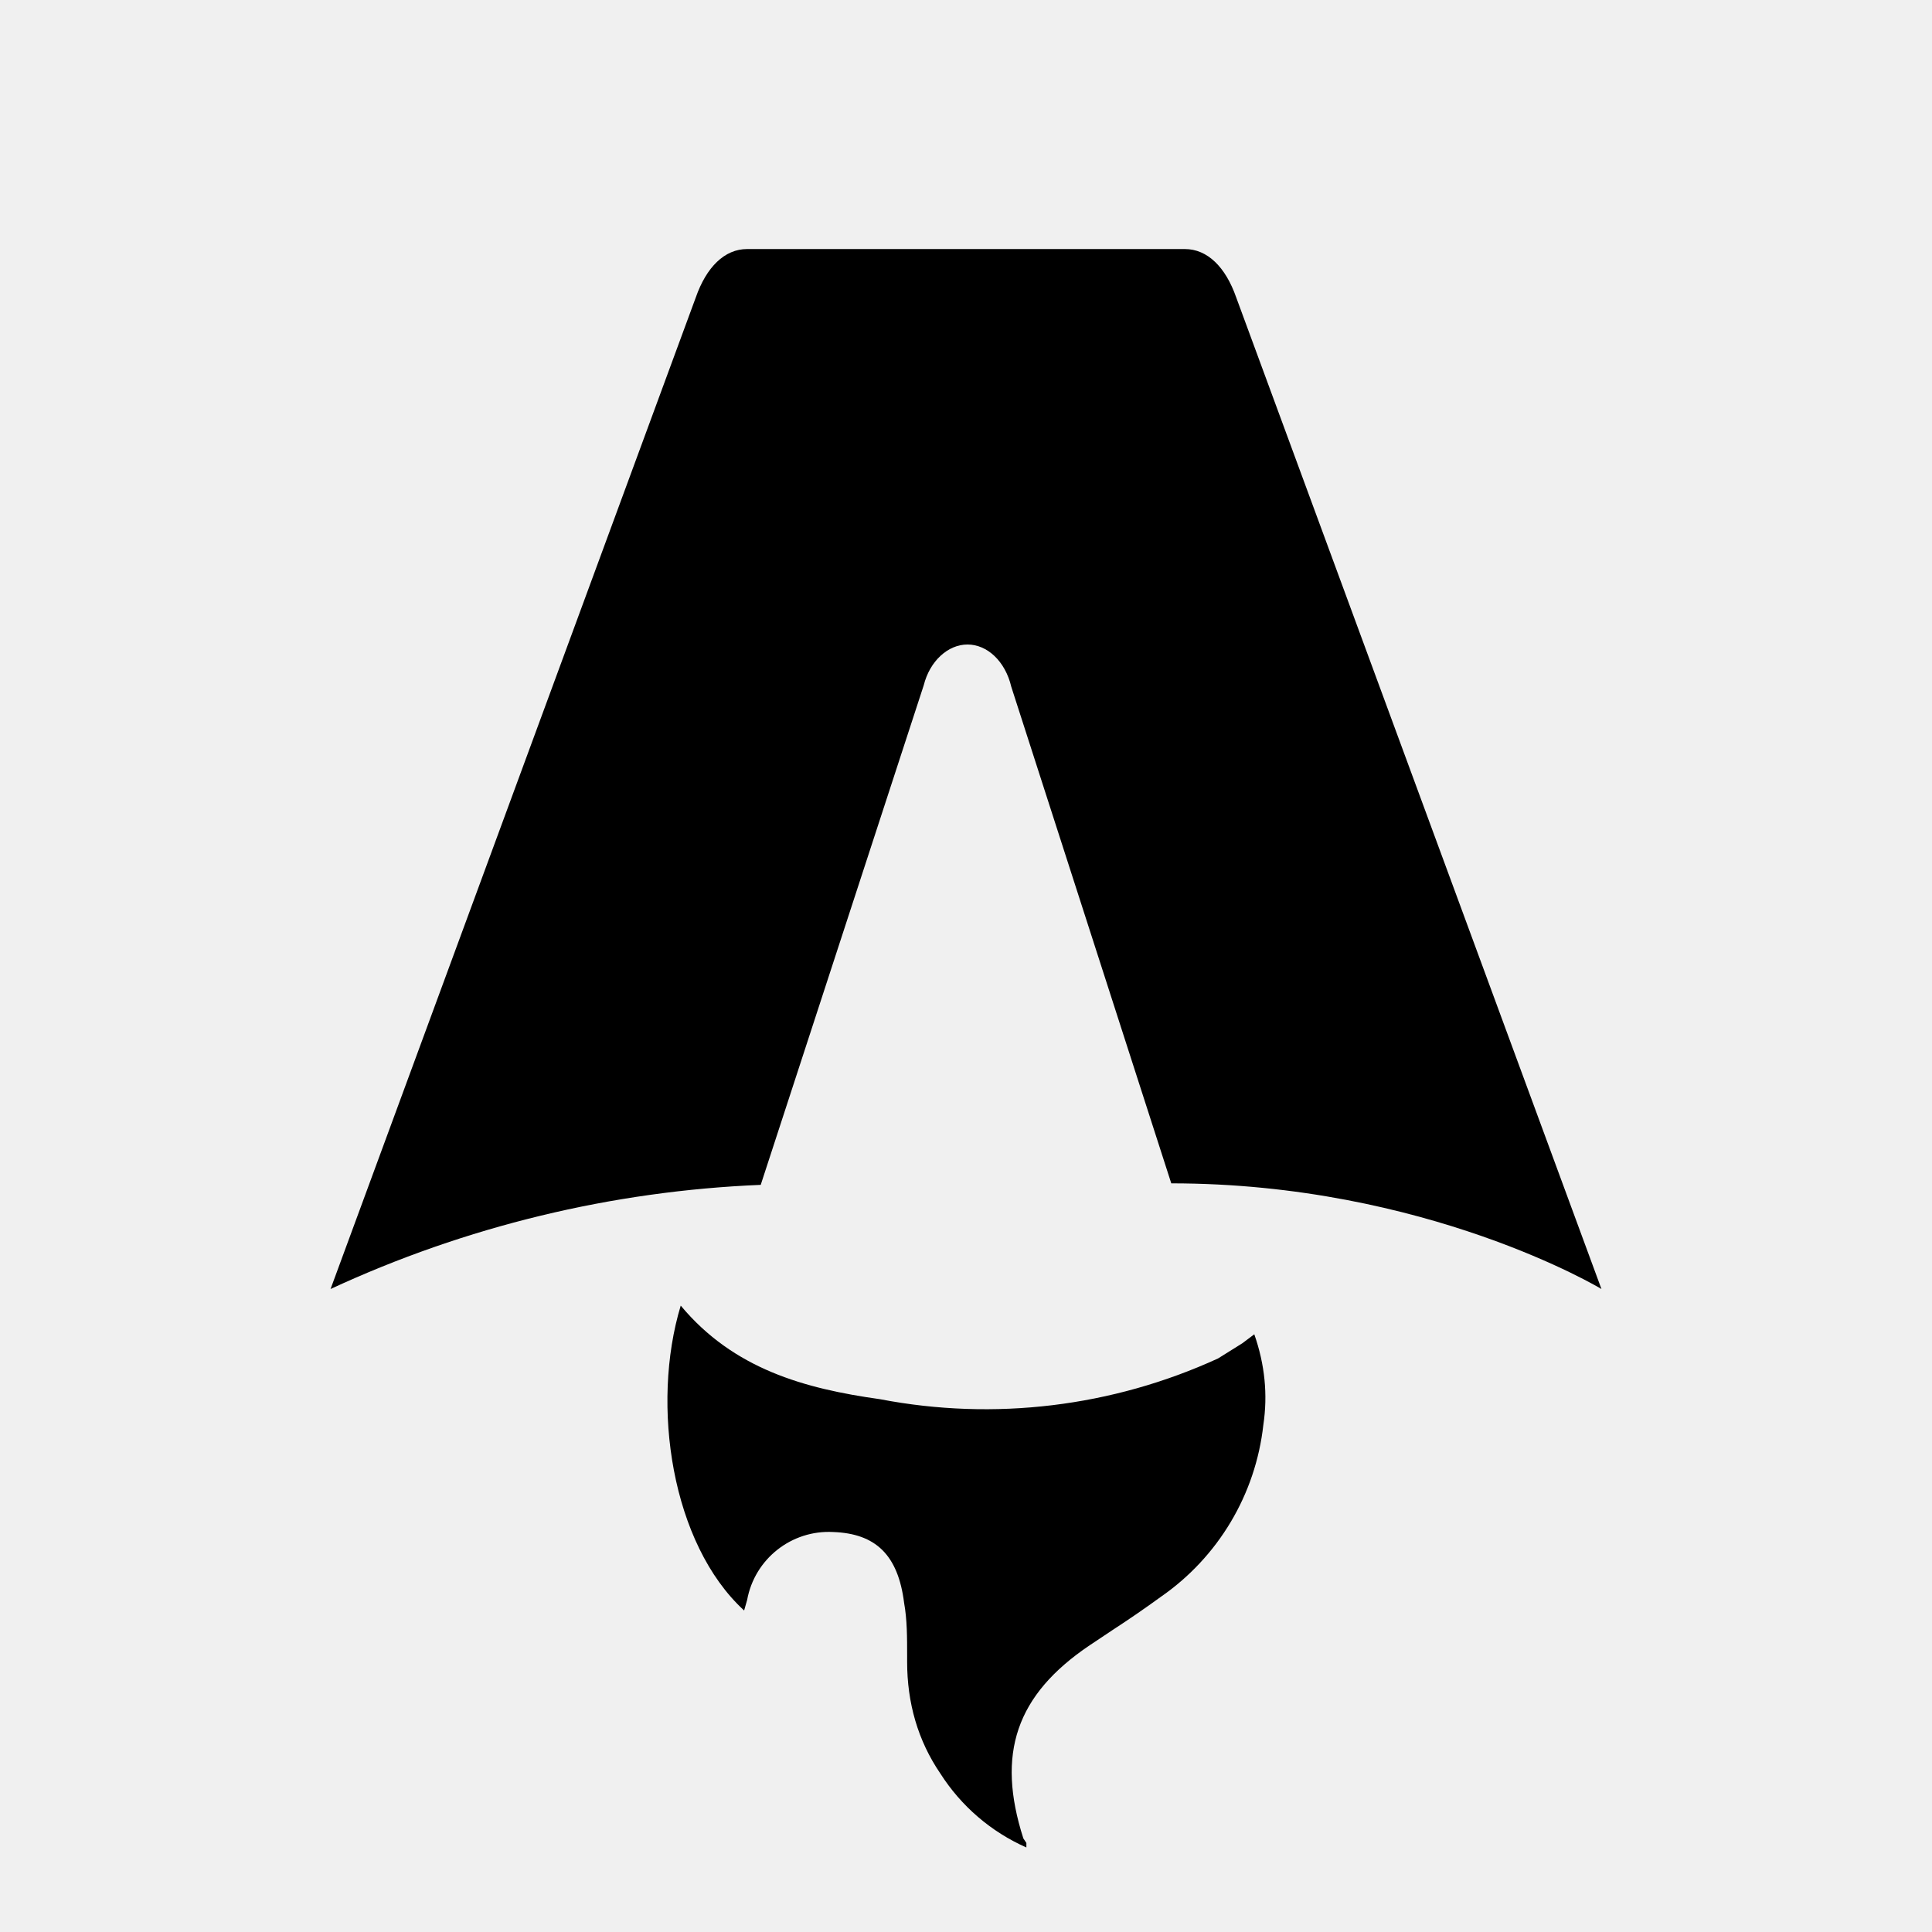
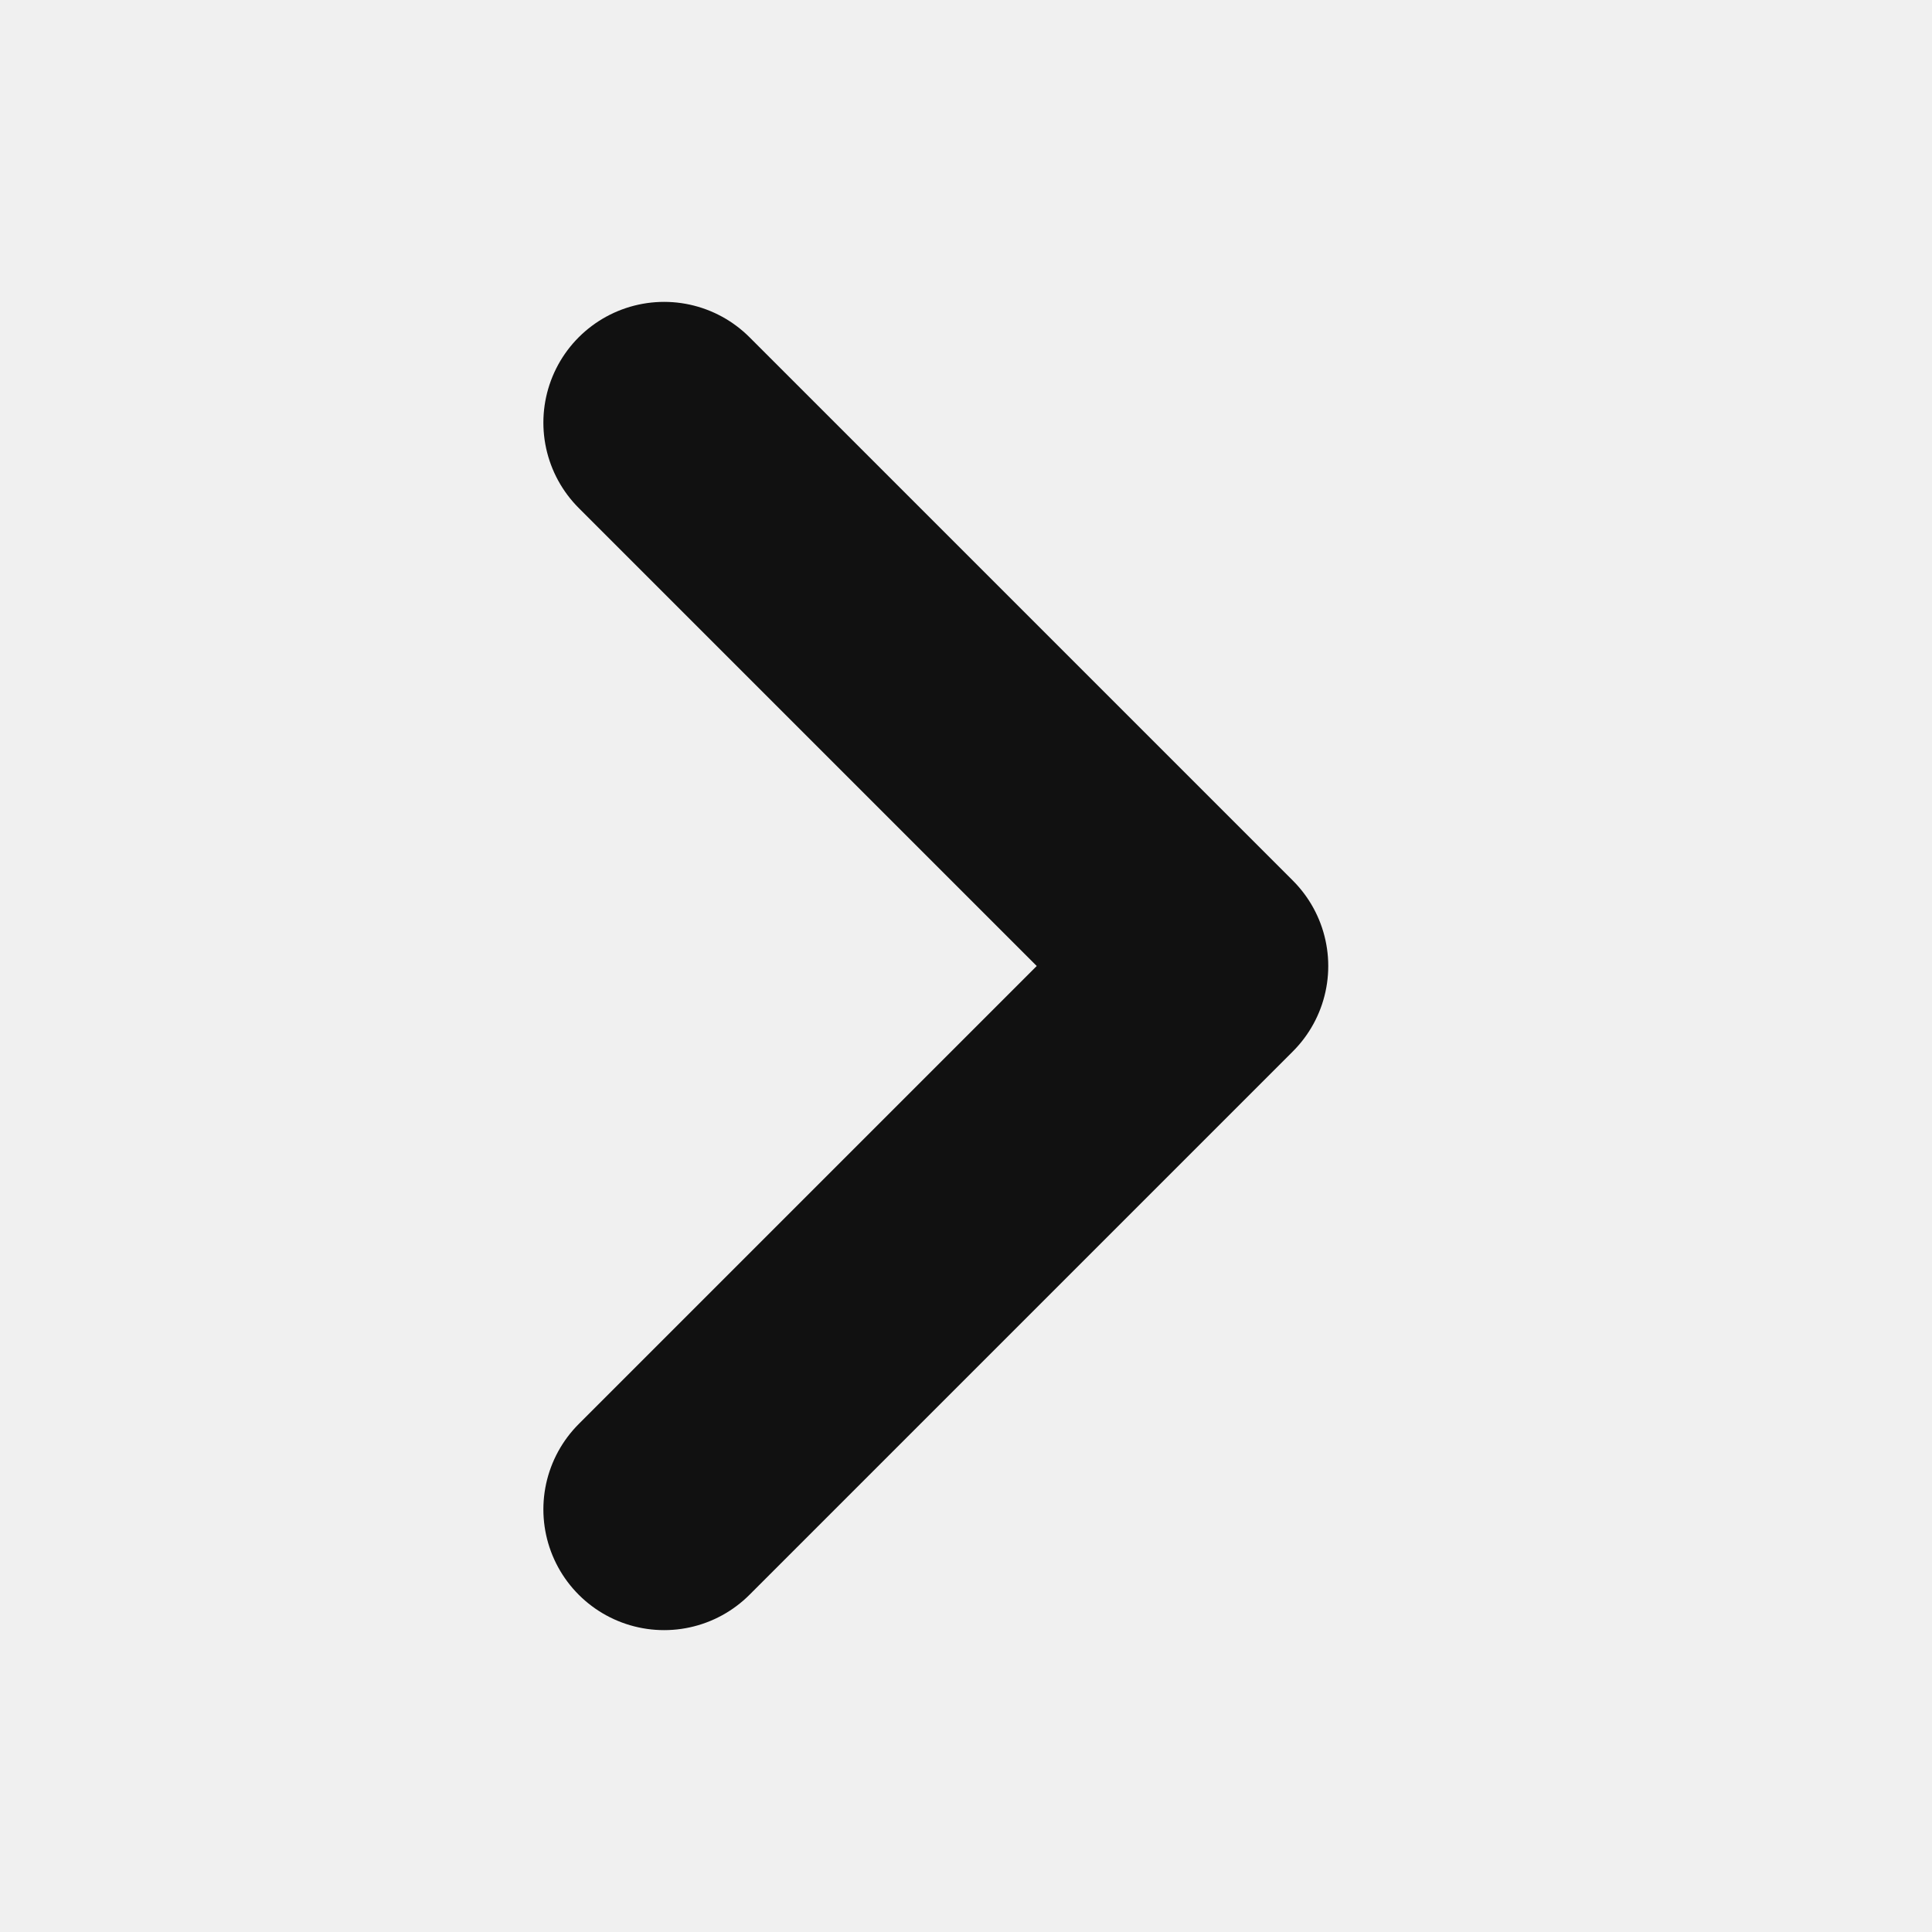
- <svg xmlns="http://www.w3.org/2000/svg" fill="none" viewBox="0 0 128 128">
-   <path d="M50.4 78.5a75.1 75.1 0 0 0-28.5 6.9l24.2-65.7c.7-2 1.9-3.2 3.4-3.2h29c1.5 0 2.7 1.2 3.4 3.2l24.2 65.7s-11.6-7-28.5-7L67 45.5c-.4-1.7-1.6-2.8-2.9-2.8-1.3 0-2.5 1.1-2.9 2.7L50.4 78.5Zm-1.1 28.2Zm-4.2-20.2c-2 6.6-.6 15.8 4.2 20.2a17.5 17.5 0 0 1 .2-.7 5.5 5.5 0 0 1 5.7-4.5c2.8.1 4.3 1.5 4.7 4.7.2 1.1.2 2.3.2 3.5v.4c0 2.7.7 5.2 2.2 7.4a13 13 0 0 0 5.7 4.9v-.3l-.2-.3c-1.8-5.6-.5-9.5 4.4-12.8l1.5-1a73 73 0 0 0 3.2-2.2 16 16 0 0 0 6.8-11.4c.3-2 .1-4-.6-6l-.8.6-1.6 1a37 37 0 0 1-22.4 2.7c-5-.7-9.7-2-13.2-6.2Z" />
+ <svg xmlns="http://www.w3.org/2000/svg" viewBox="0 0 64 64" fill="none">
+   <path d="M22 14L40 32L22 50" stroke="#111111" stroke-width="8" stroke-linecap="round" stroke-linejoin="round" />
  <style>
-         path { fill: #000; }
+         path { stroke: #111111; }
        @media (prefers-color-scheme: dark) {
-             path { fill: #FFF; }
+             path { stroke: #f5f5f5; }
        }
    </style>
</svg>
